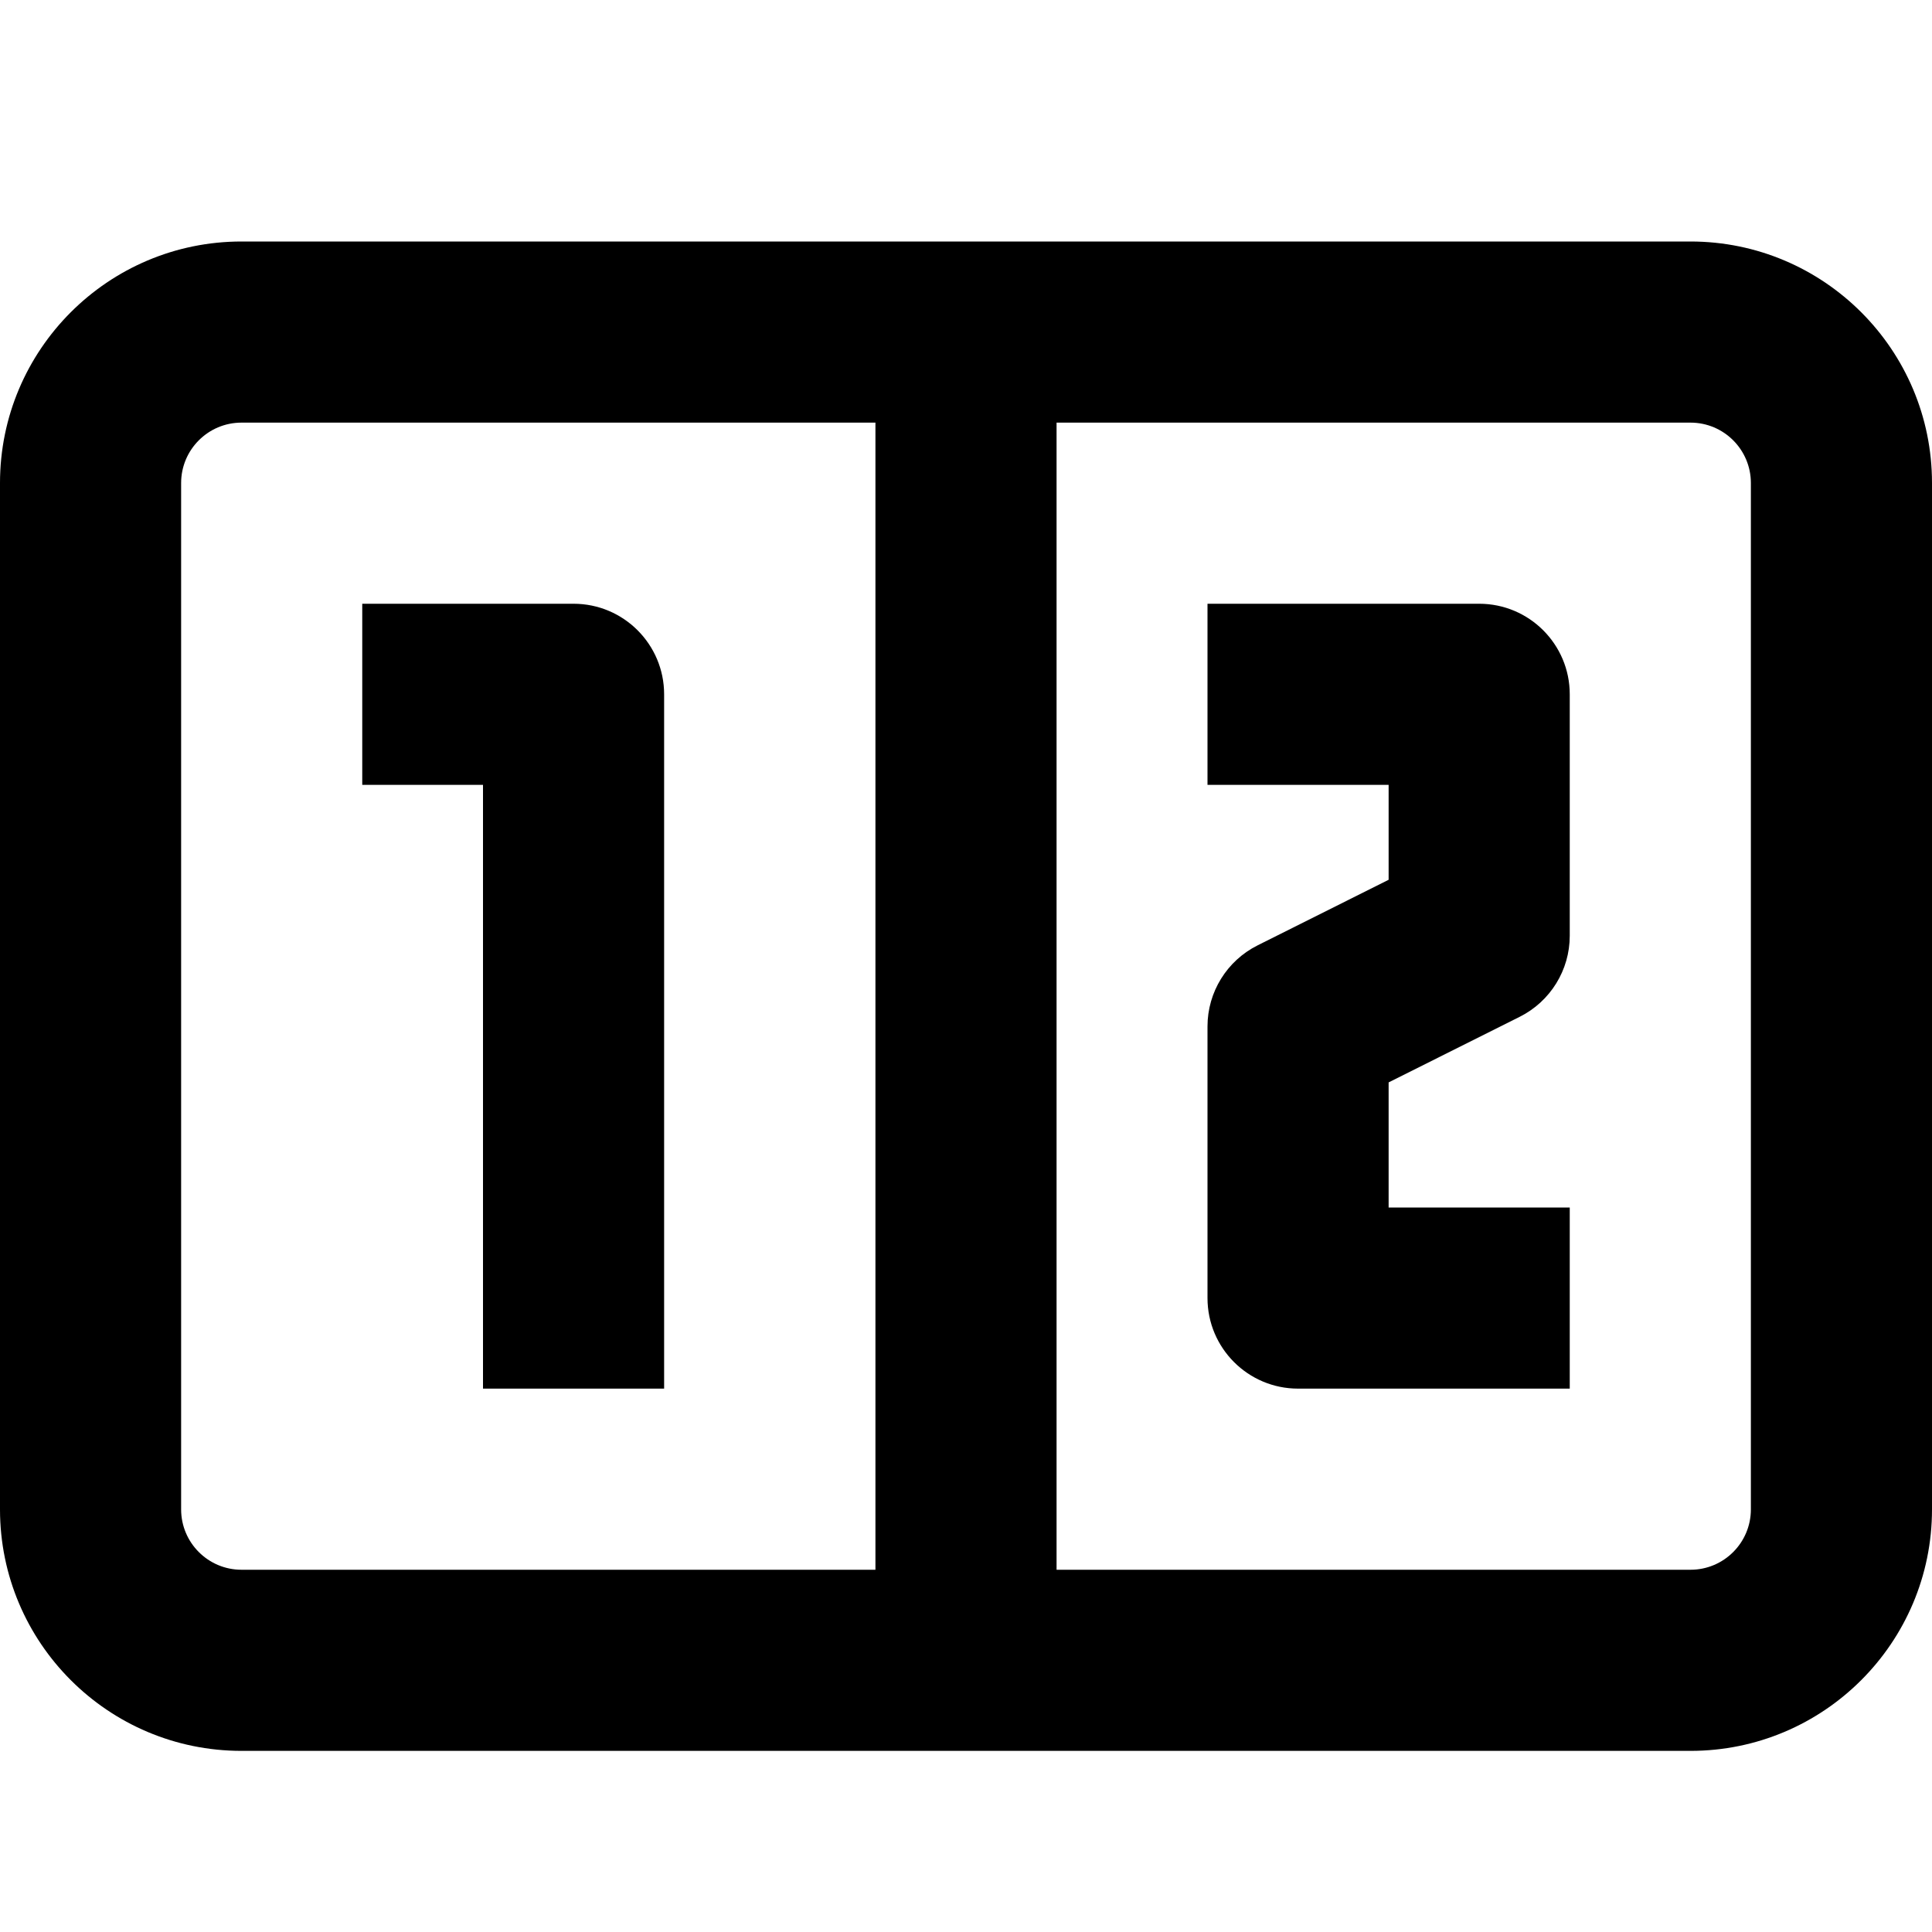
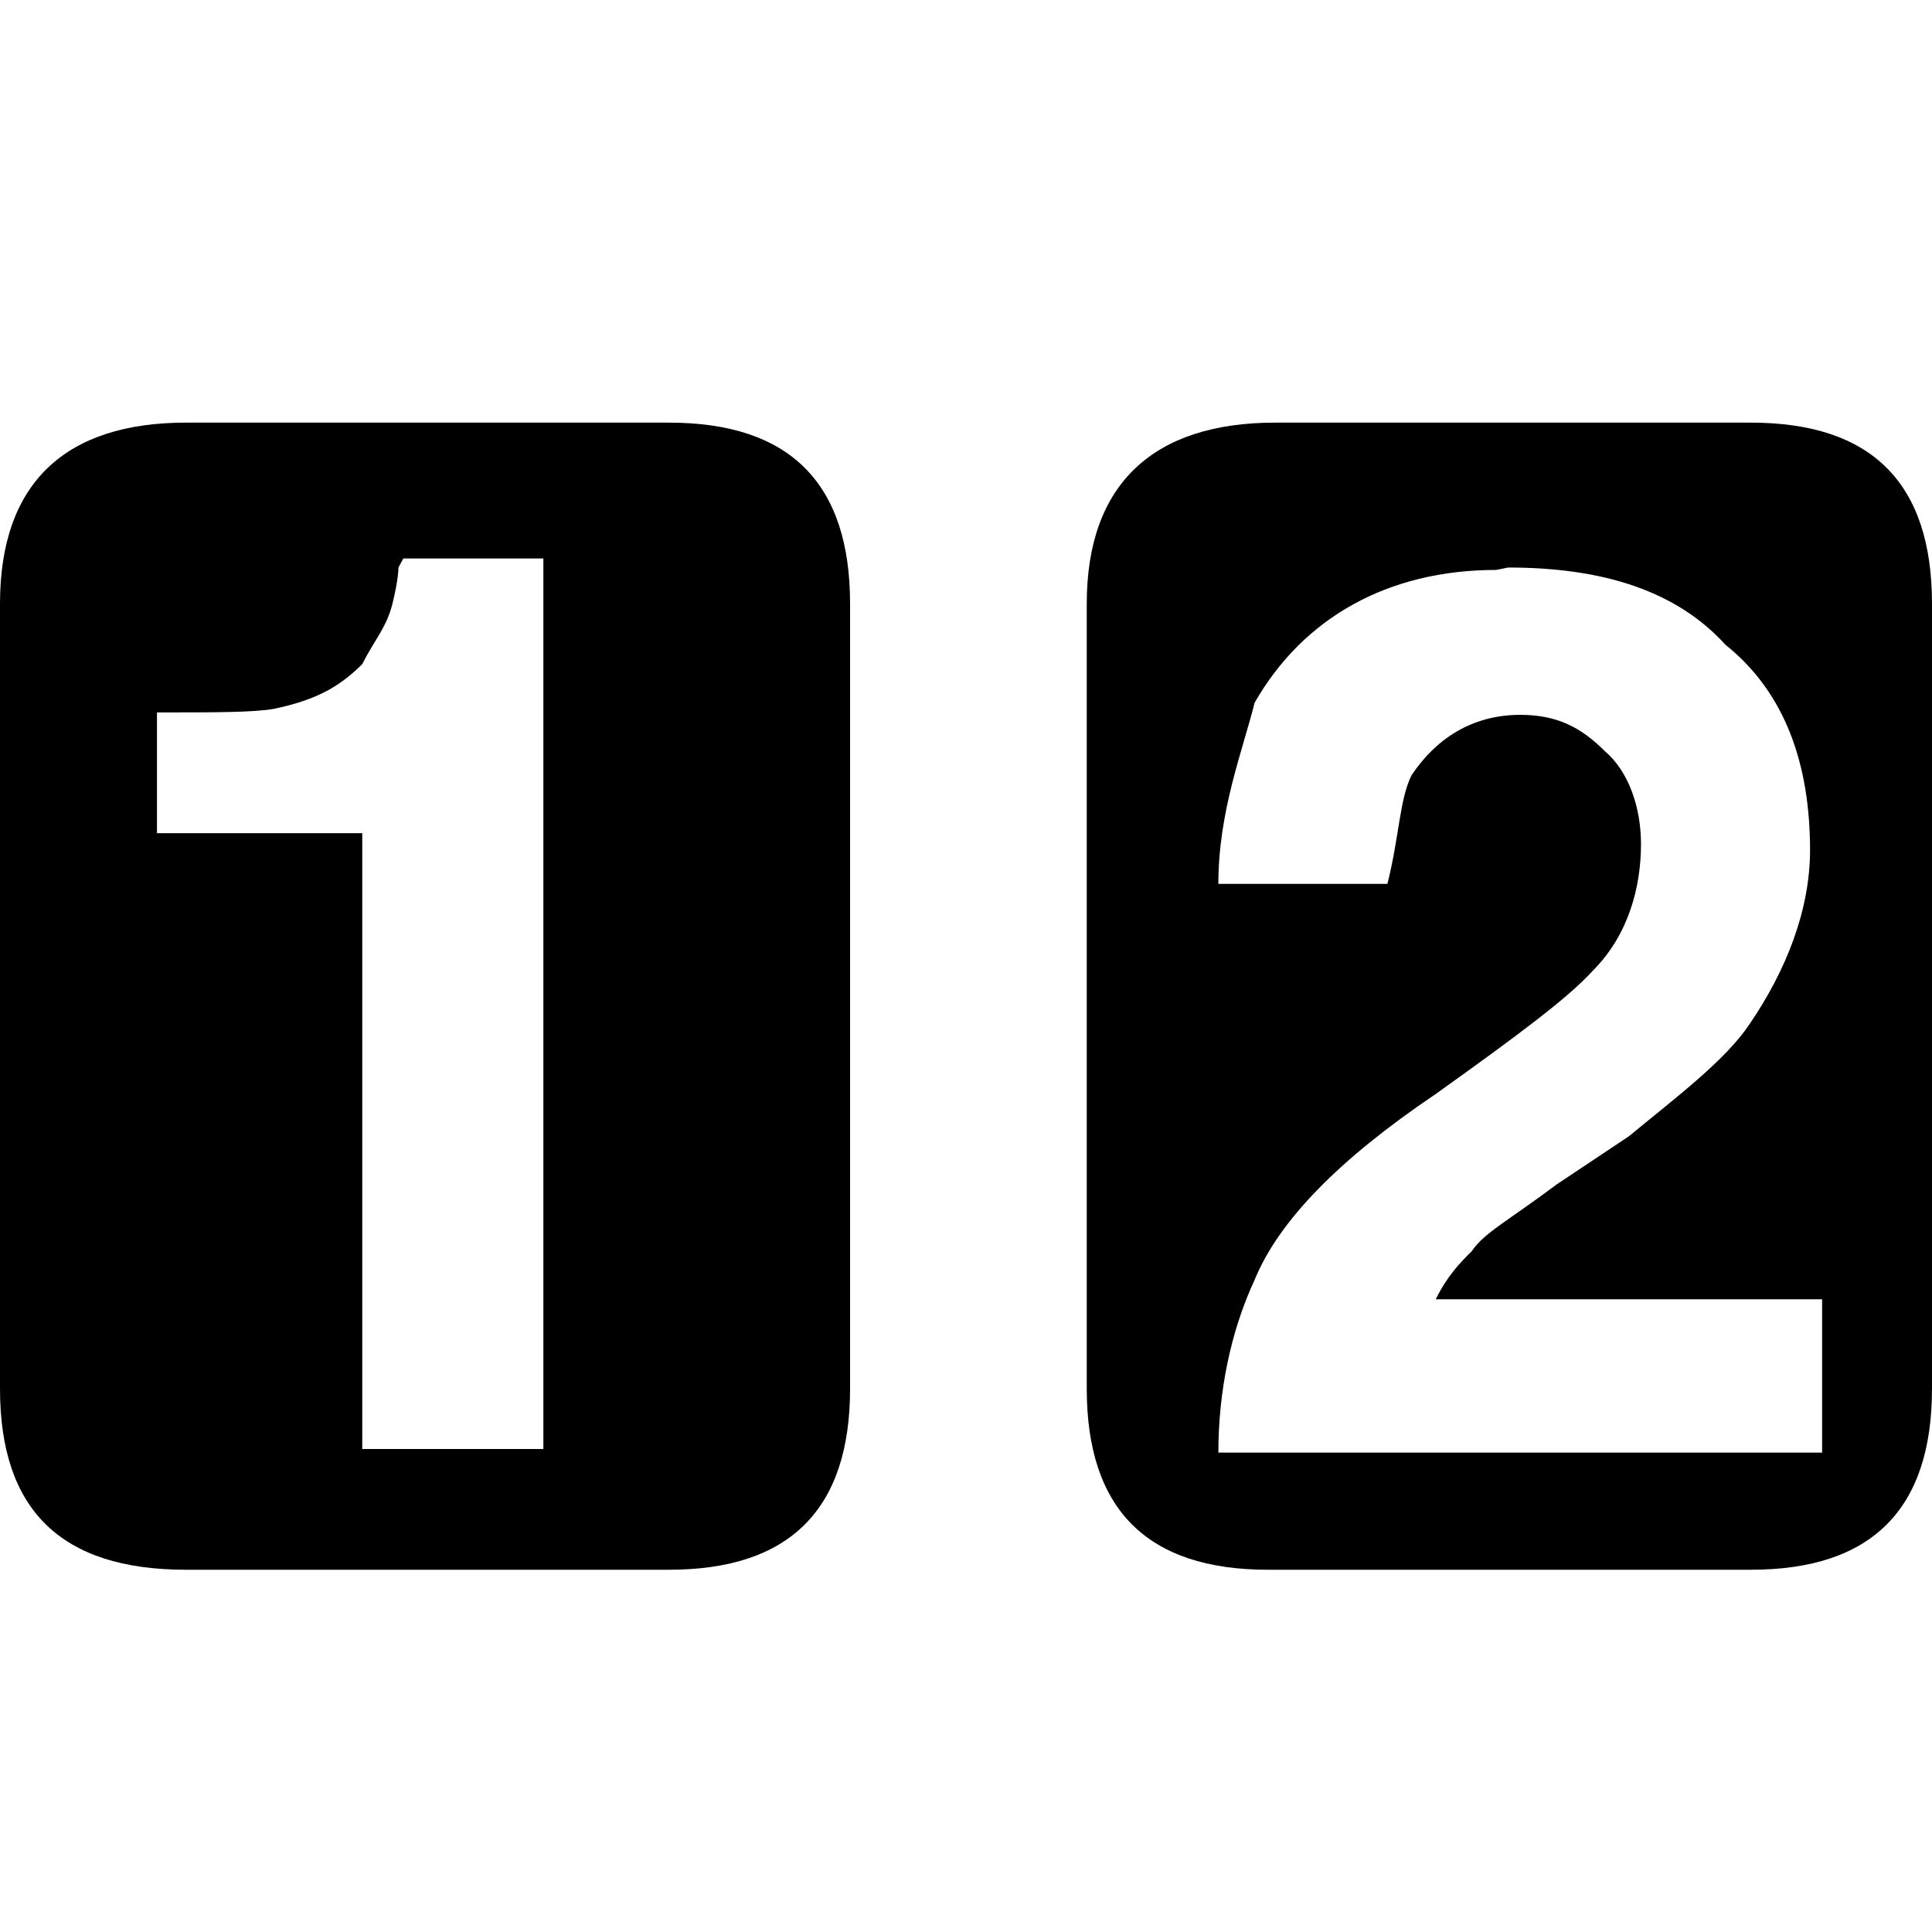
- <svg xmlns="http://www.w3.org/2000/svg" width="16" height="16" viewBox="0 0 16 16" fill="none">
-   <path d="M1.5 4C1.5 3.724 1.724 3.5 2 3.5H7.25V13H2C1.724 13 1.5 12.776 1.5 12.5V4ZM8.75 13V3.5H14C14.276 3.5 14.5 3.724 14.5 4V12.5C14.5 12.776 14.276 13 14 13H8.75ZM2 2C0.896 2 0 2.896 0 4V12.5C0 13.604 0.896 14.5 2 14.5H14C15.104 14.5 16 13.604 16 12.5V4C16 2.896 15.104 2 14 2H2ZM4.75 5H3V6.5H4V11.5H5.5V5.75C5.5 5.336 5.164 5 4.75 5ZM10 6.5H11.5V7.286L10.415 7.829C10.161 7.956 10 8.216 10 8.5V10.75C10 11.164 10.336 11.5 10.75 11.5H13V10H11.5V8.964L12.585 8.421C12.839 8.294 13 8.034 13 7.75V5.75C13 5.336 12.664 5 12.25 5H10V6.5Z" fill="black" />
+ <svg xmlns="http://www.w3.org/2000/svg" width="16" height="16">
+   <path d="M10.56 3.5C9.56 3.5 9 4 9 5v6.5c0 1 .5 1.5 1.5 1.5h4c1 0 1.5-.5 1.5-1.5V5c0-1-.5-1.5-1.5-1.5zm1.93 1.2c.8 0 1.4.2 1.8.64.5.4.7 1 .7 1.7 0 .5-.2 1-.5 1.44-.2.3-.6.6-1 .93l-.6.4c-.4.3-.6.4-.7.55-.1.1-.2.2-.3.4h3.2v1.27h-5c0-.5.1-1 .3-1.43.2-.49.7-1 1.5-1.54.7-.5 1.1-.8 1.3-1.02.3-.3.4-.7.4-1.05 0-.3-.1-.6-.3-.77-.2-.2-.4-.3-.7-.3-.4 0-.7.2-.9.5-.1.2-.1.5-.2.9h-1.4c0-.6.2-1.1.3-1.5.4-.7 1.1-1.1 2-1.1zM1.54 3.5C.54 3.5 0 4 0 5v6.5c0 1 .5 1.5 1.54 1.5h4c1 0 1.5-.5 1.5-1.5V5c0-1-.5-1.5-1.5-1.5zm1.8 1.125H4.5V12H3V6.9H1.3v-1c.5 0 .8 0 .97-.03.33-.07.53-.17.73-.37.1-.2.2-.3.25-.5.05-.2.05-.3.05-.3z" />
</svg>
